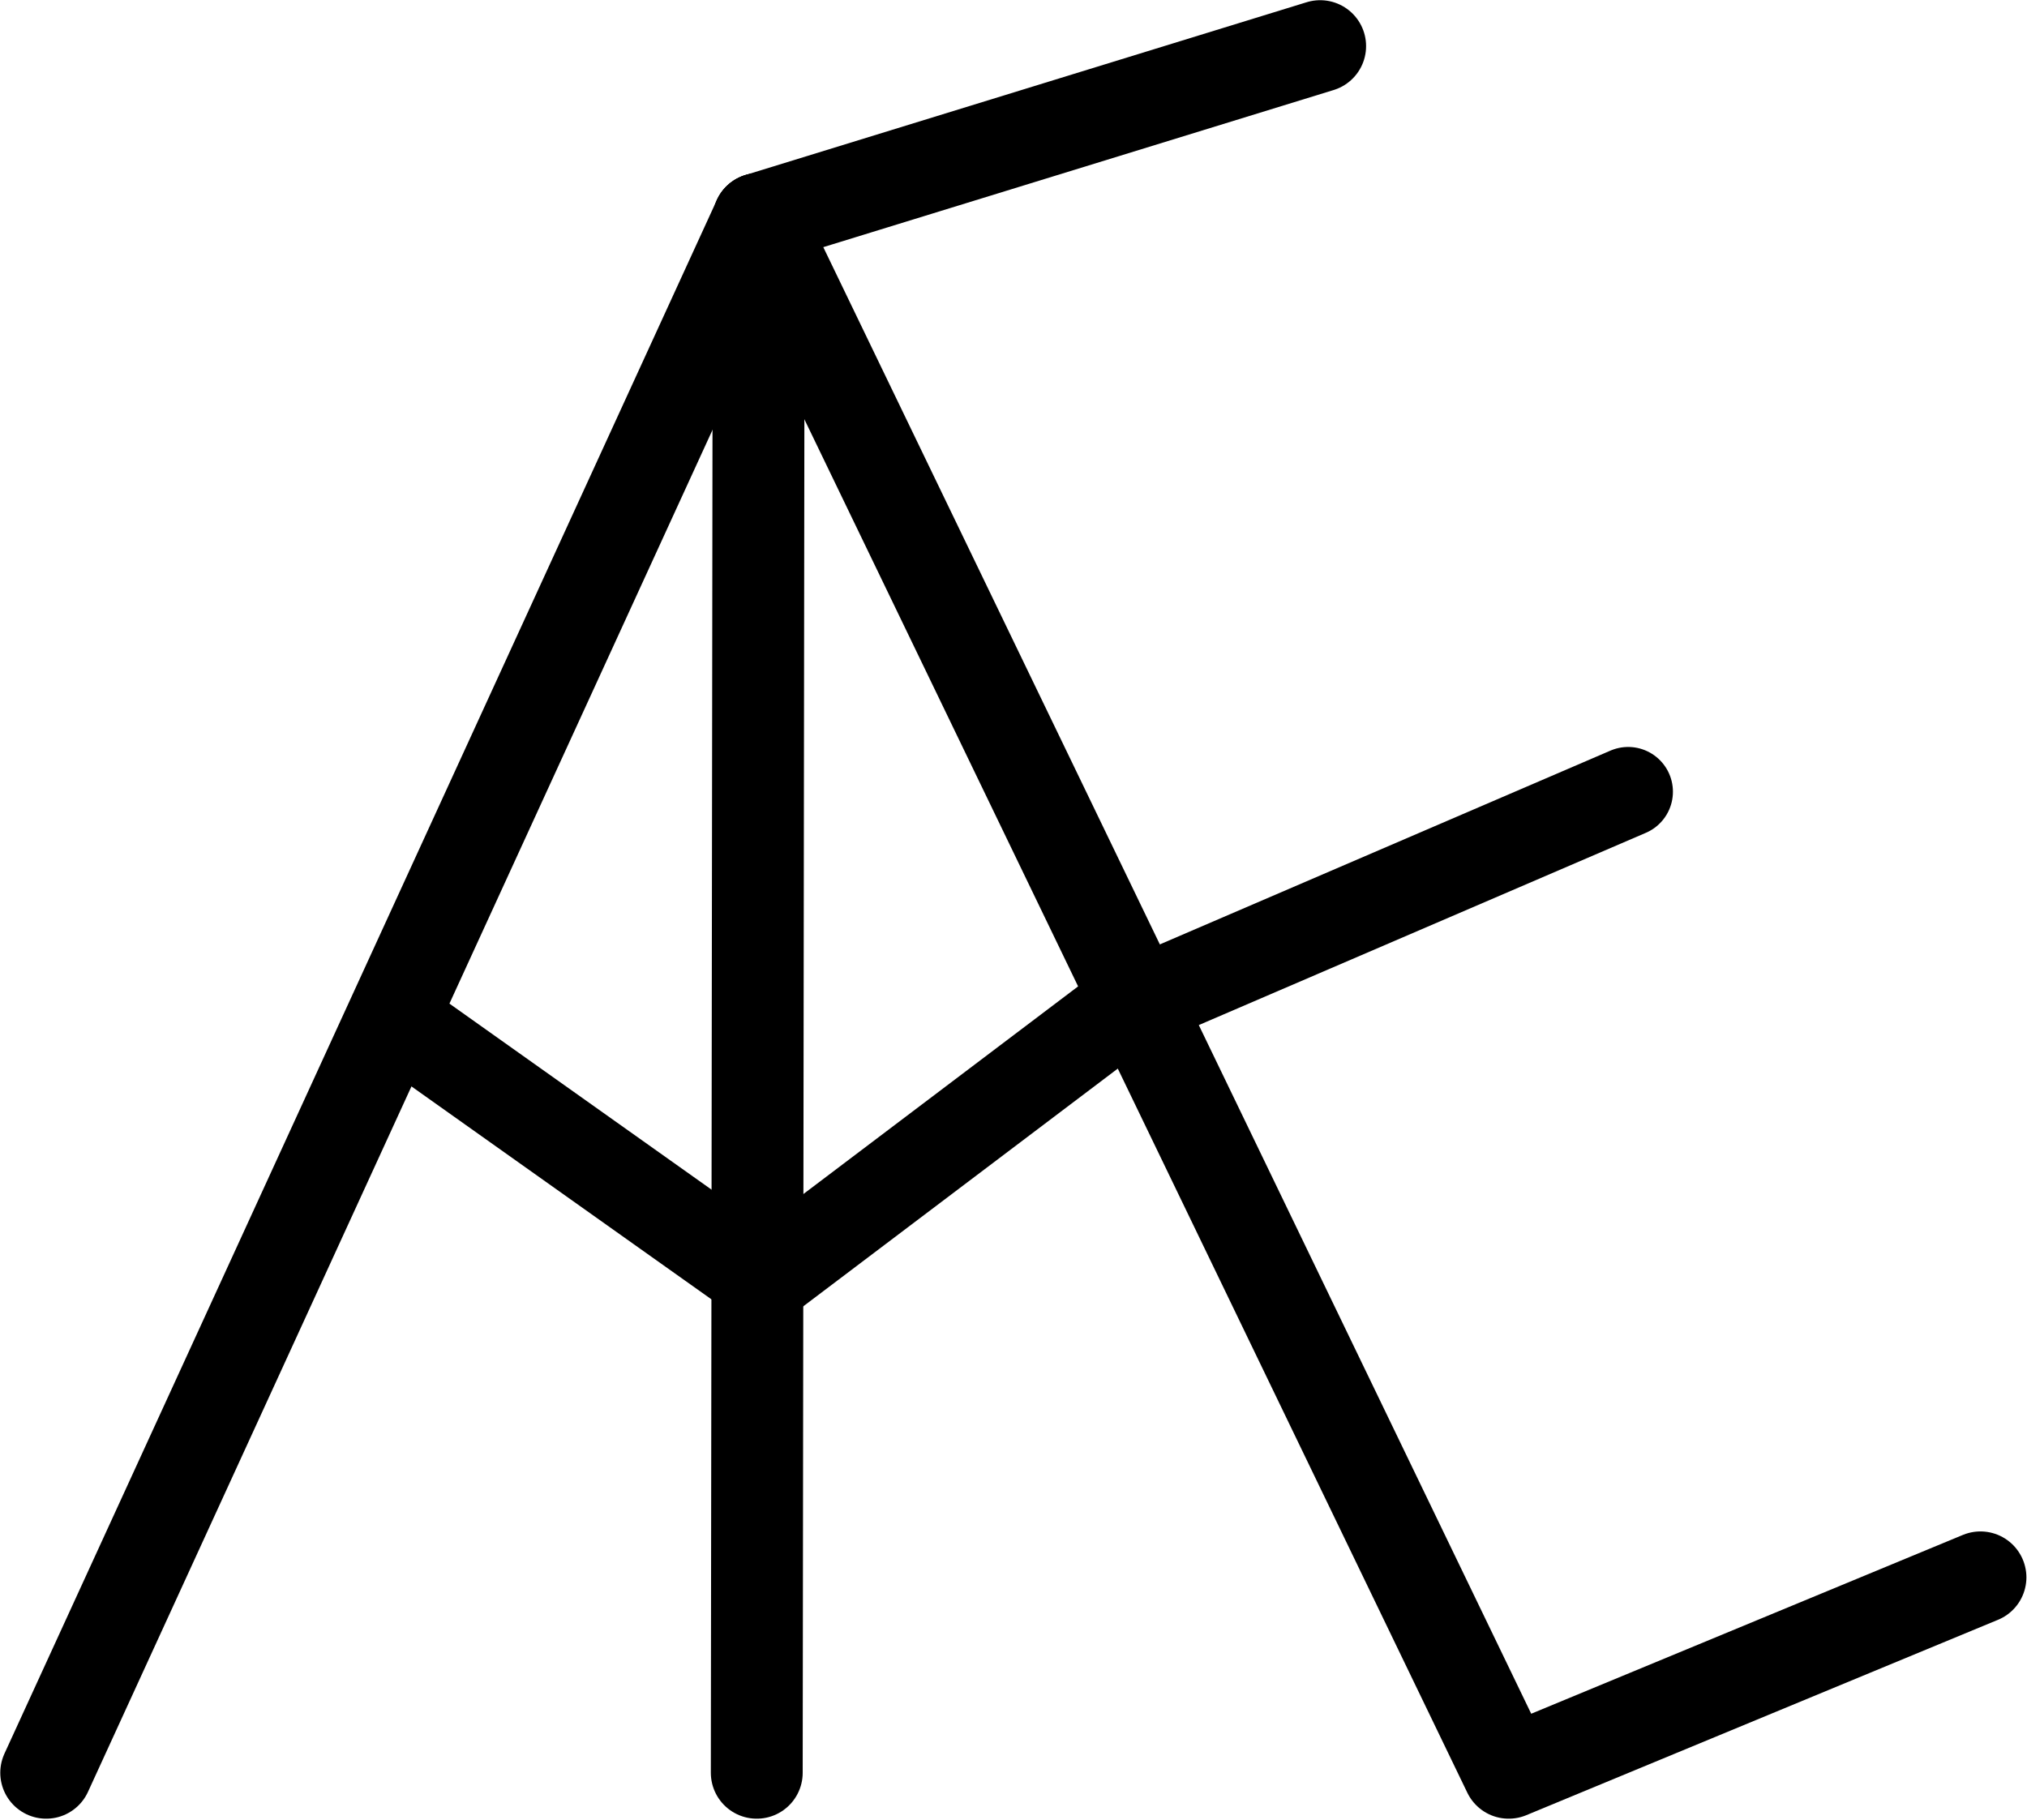
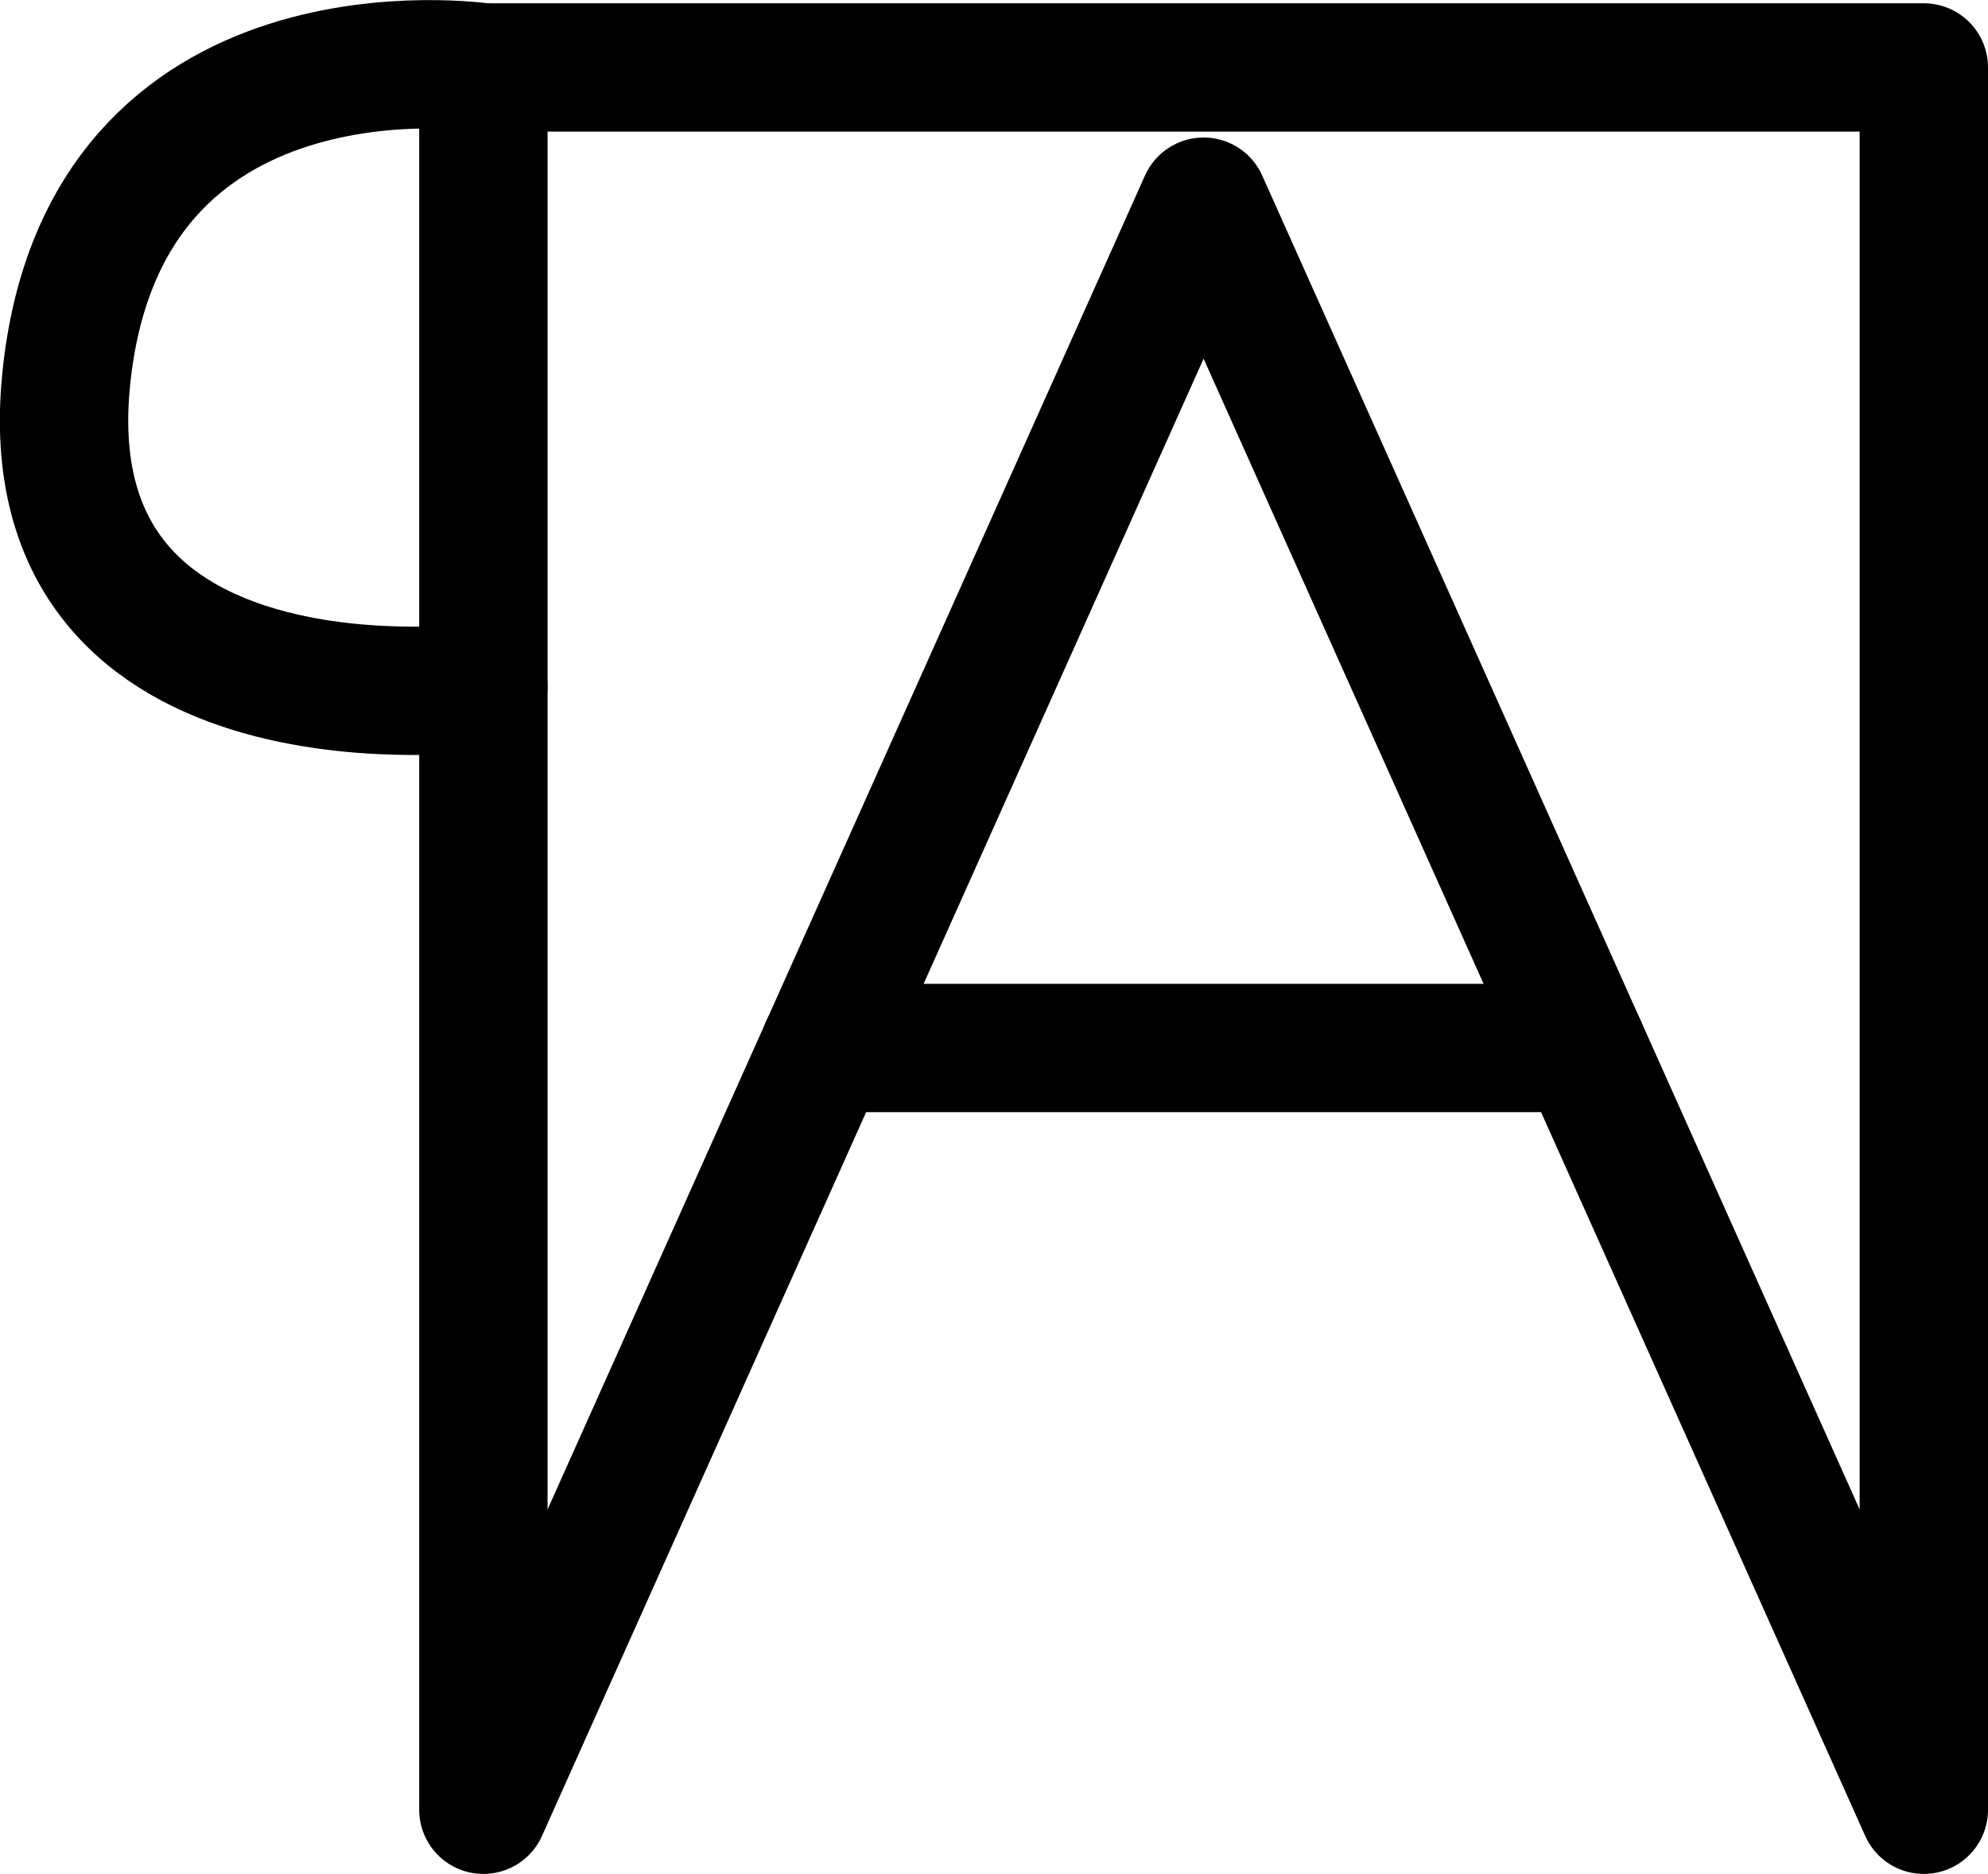
- <svg xmlns="http://www.w3.org/2000/svg" id="Drawing_layer" data-name="Drawing layer" viewBox="0 0 441.312 396.155" version="1.1" width="441.312" height="396.155">
+ <svg xmlns="http://www.w3.org/2000/svg" id="Base_image" data-name="Base image" viewBox="0 0 309.758 292.026" version="1.1" width="309.758" height="292.026">
  <defs id="defs4">
-     <style id="style2">.cls-1,.cls-2{fill:none;stroke:#000;stroke-linecap:round;stroke-linejoin:round;}.cls-1{stroke-width:20px;}.cls-2{stroke-width:19.49px;}</style>
+     <style id="style2">.cls-1{fill:none;stroke:#000;stroke-linecap:round;stroke-linejoin:round;stroke-width:20px;}</style>
  </defs>
-   <polyline class="cls-1" points="73.71 442.87 228.83 104.54 392.12 442.87 494.83 400.32" id="polyline8" style="fill:none;stroke:#000000;stroke-width:20px;stroke-linecap:round;stroke-linejoin:round" transform="translate(-63.65006,-56.85738)" />
-   <polyline class="cls-2" points="418.13 229.25 307.88 276.67 229.71 335.76 154.26 282.2" id="polyline10" style="fill:none;stroke:#000000;stroke-width:19.49px;stroke-linecap:round;stroke-linejoin:round" transform="translate(-63.65006,-56.85738)" />
-   <line class="cls-1" x1="164.76" y1="386.013" x2="165.18" y2="47.683" id="line12" style="fill:none;stroke:#000000;stroke-width:20px;stroke-linecap:round;stroke-linejoin:round" />
-   <line class="cls-1" x1="287.42" y1="10.043" x2="165.18" y2="47.683" id="line14" style="fill:none;stroke:#000000;stroke-width:20px;stroke-linecap:round;stroke-linejoin:round" />
+   <polygon class="cls-1" points="409.5,133 409.5,404.52 297.28,153.92 185.06,404.52 185.06,133 " id="polygon8" style="fill:none;stroke:#000000;stroke-width:20px;stroke-linecap:round;stroke-linejoin:round" transform="translate(-109.7421,-122.4906)" />
+   <line class="cls-1" x1="246.598" y1="163.319" x2="128.468" y2="163.319" id="line10" style="fill:none;stroke:#000000;stroke-width:20px;stroke-linecap:round;stroke-linejoin:round" />
+   <path class="cls-1" d="m 75.318,10.509 c 0,0 -59.21,-8.88 -65,48.57 -5.79,57.45 65,48 65,48" id="path12" style="fill:none;stroke:#000000;stroke-width:20px;stroke-linecap:round;stroke-linejoin:round" />
</svg>
